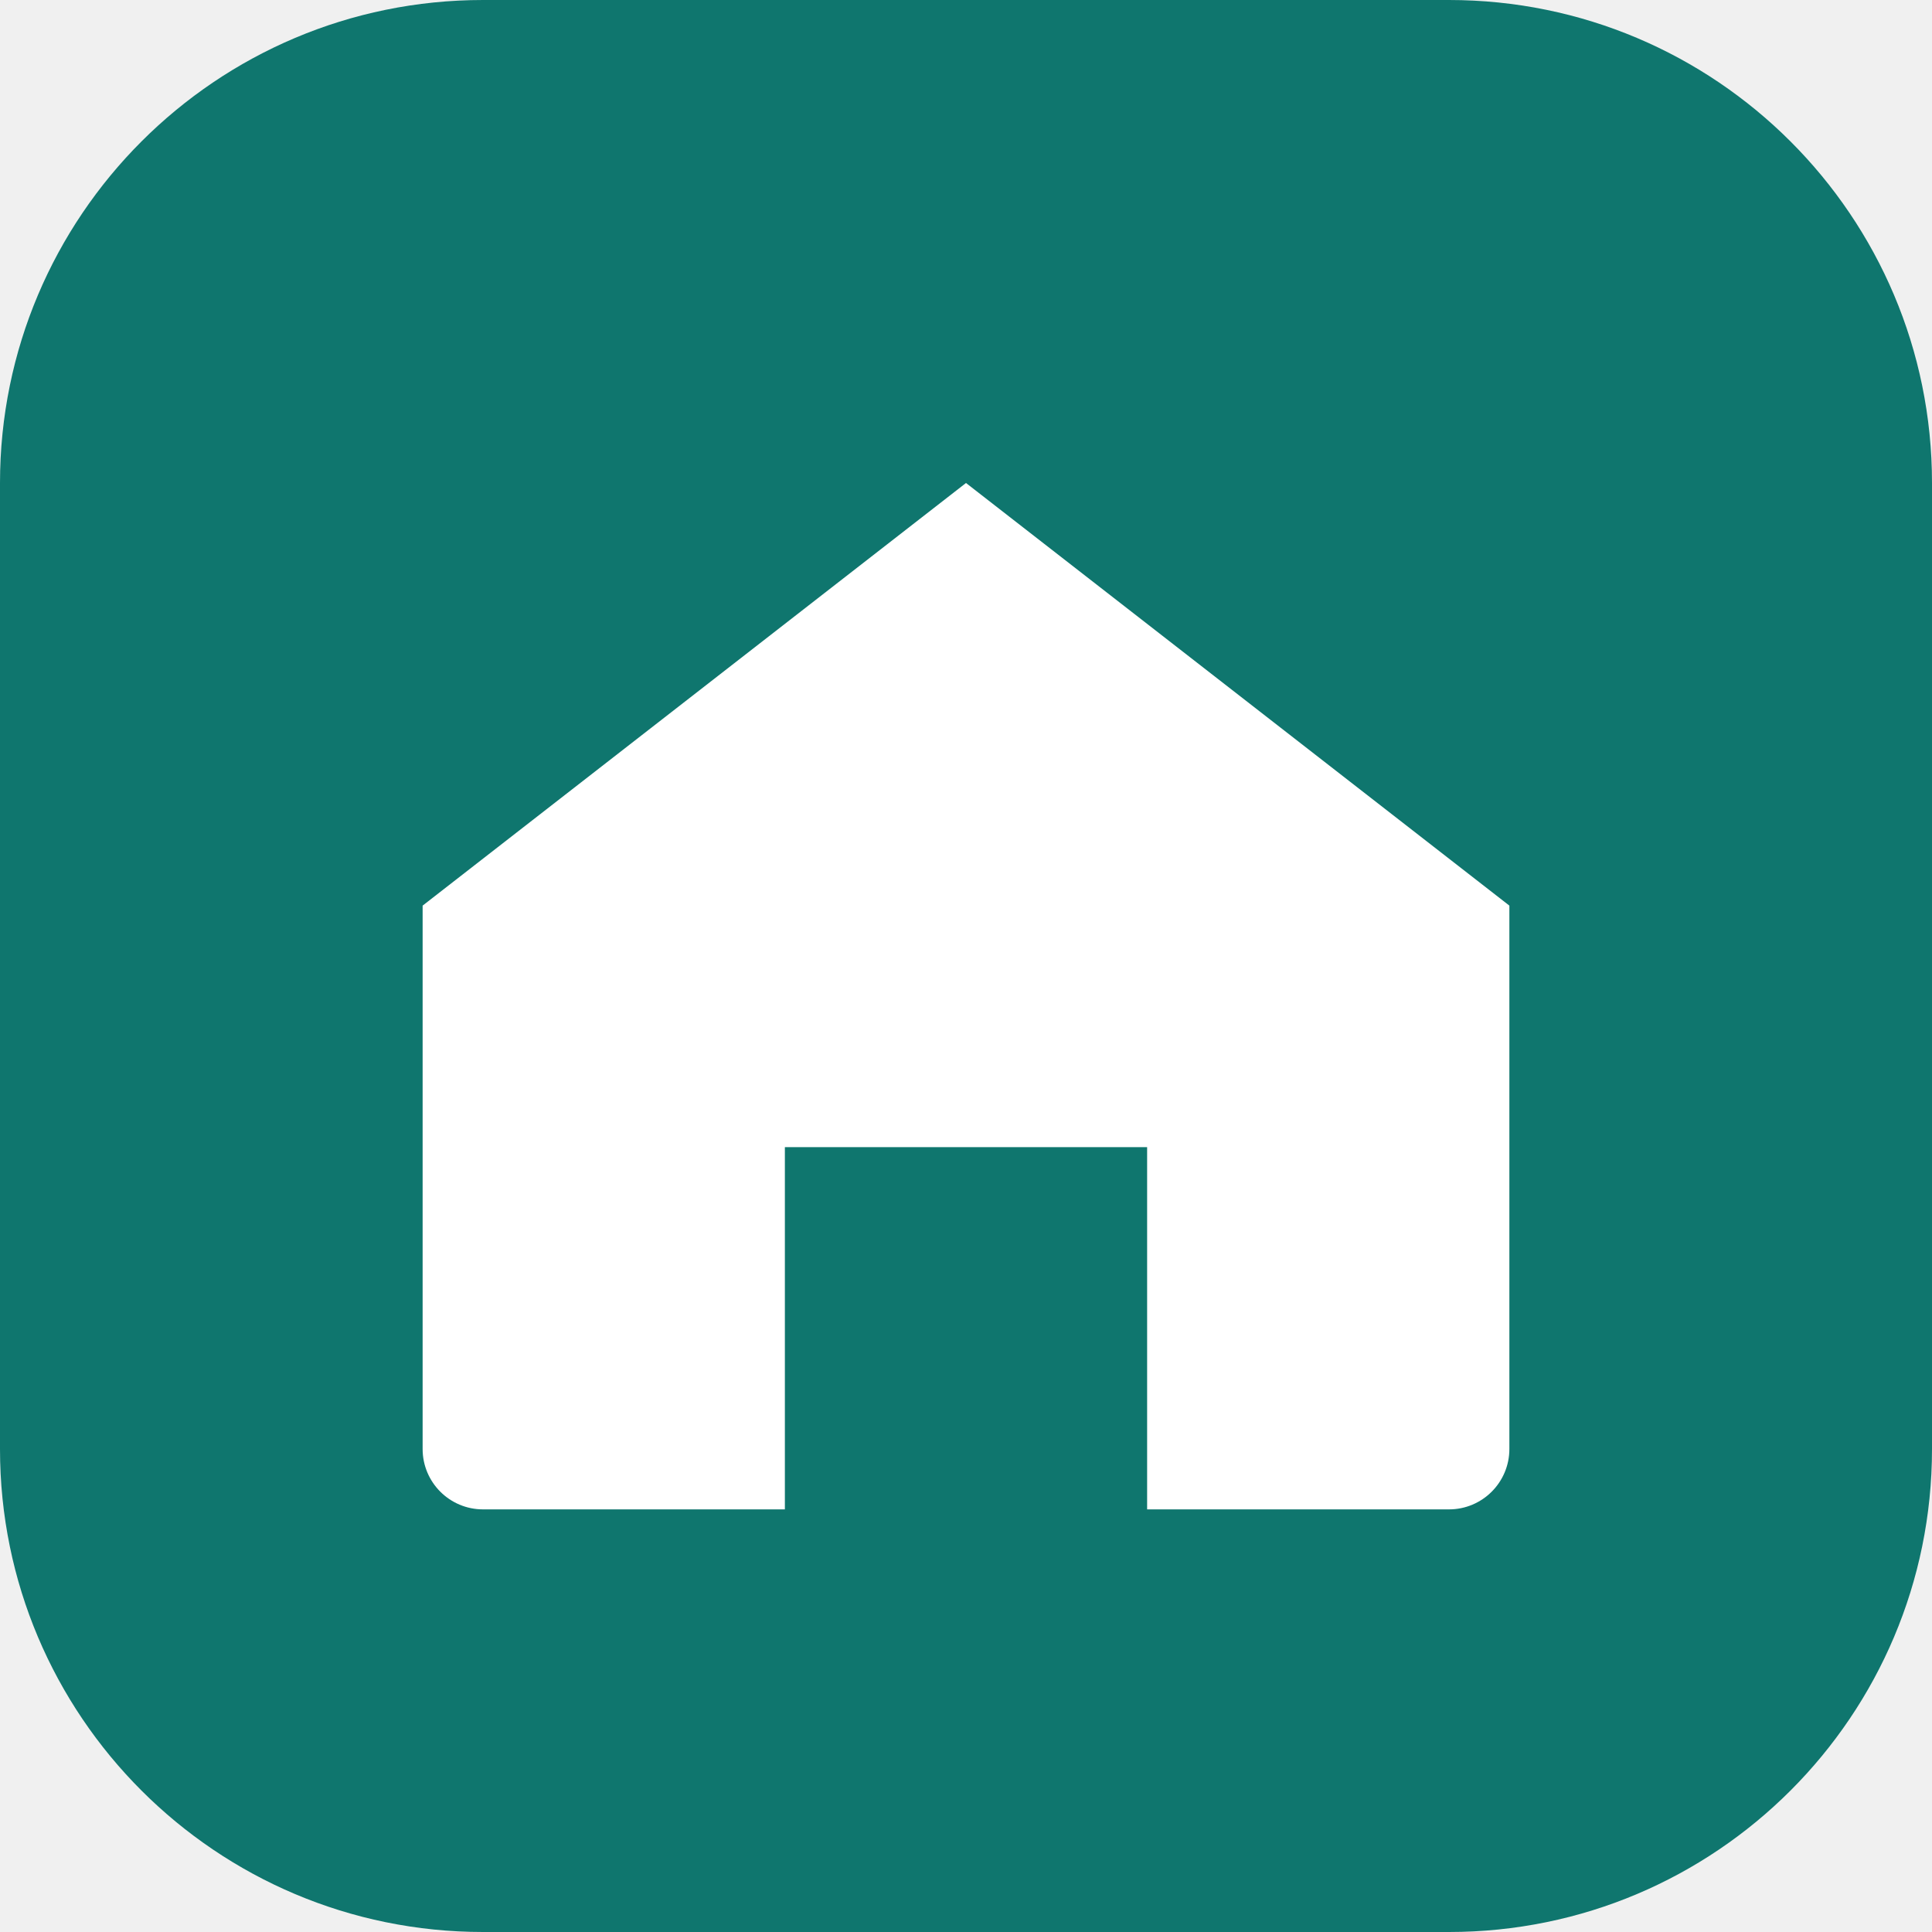
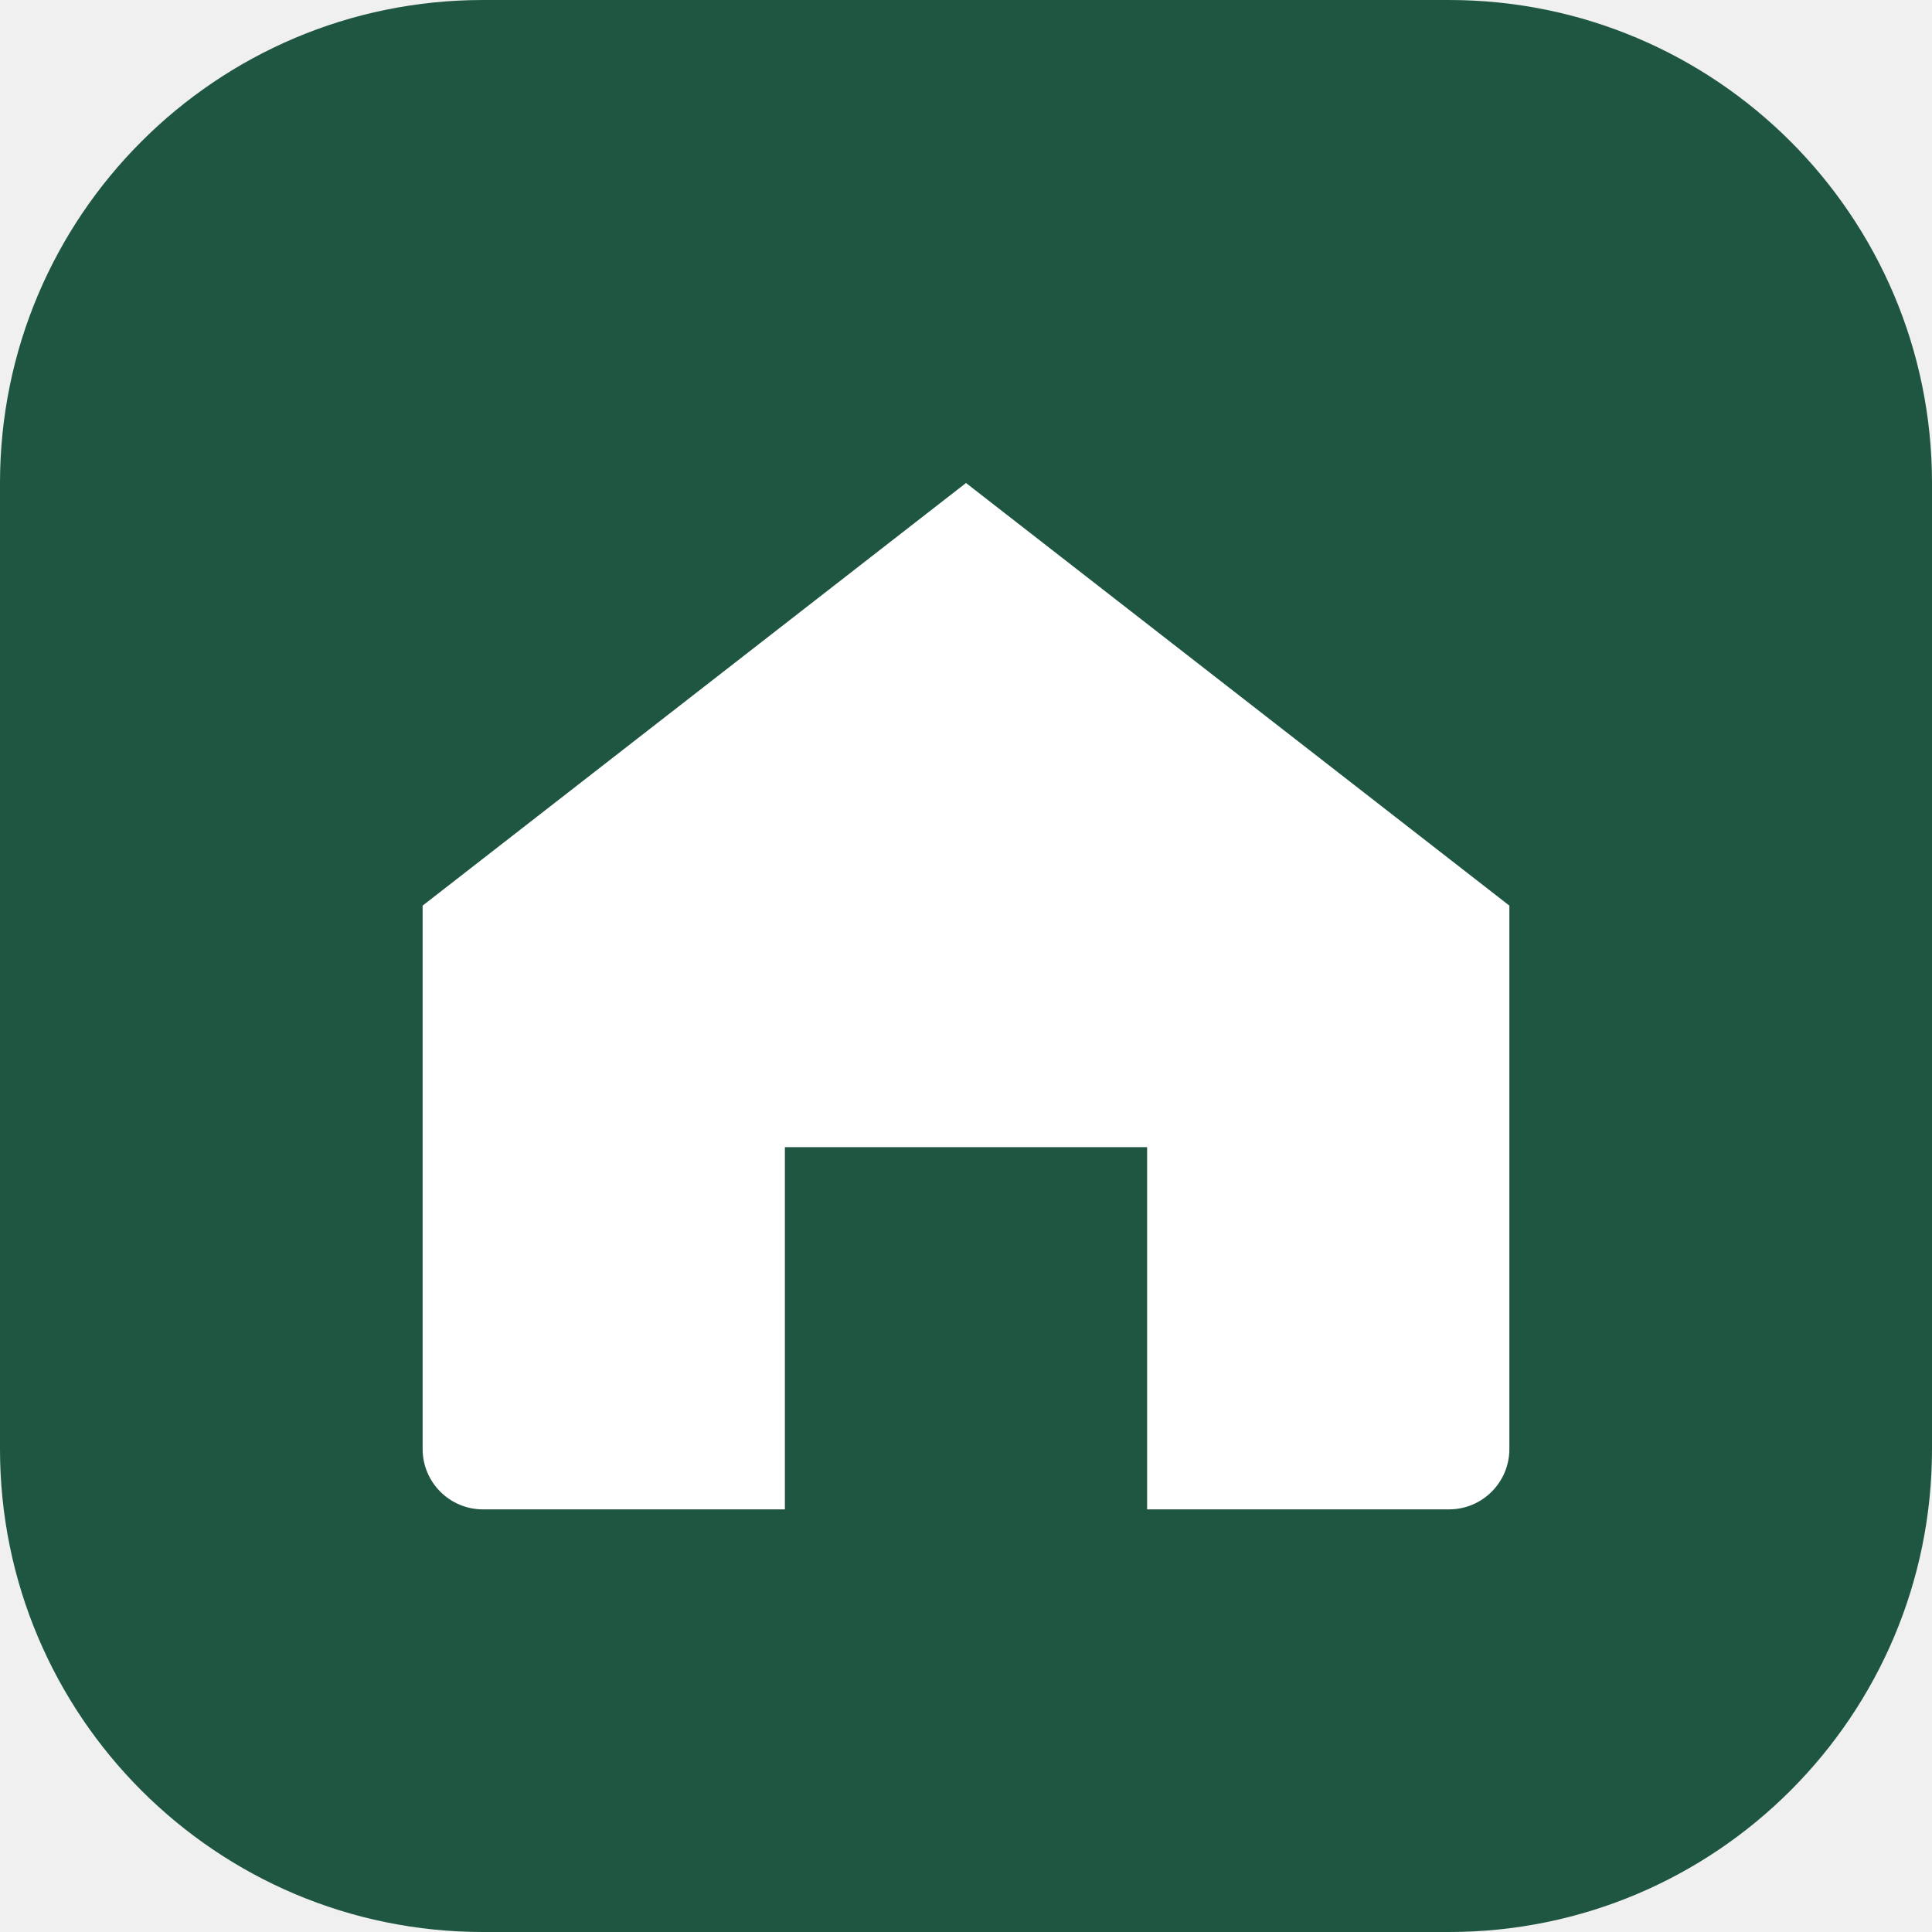
<svg xmlns="http://www.w3.org/2000/svg" viewBox="0 0 32 32">
-   <rect width="32" height="32" rx="8" fill="#0f766e" />
+   <rect width="32" height="32" rx="8" fill="#1f5641" />
  <path d="M7 15 16 8l9 7v9a1 1 0 0 1-1 1h-5v-6h-6v6H8a1 1 0 0 1-1-1z" fill="#fff" />
</svg>
